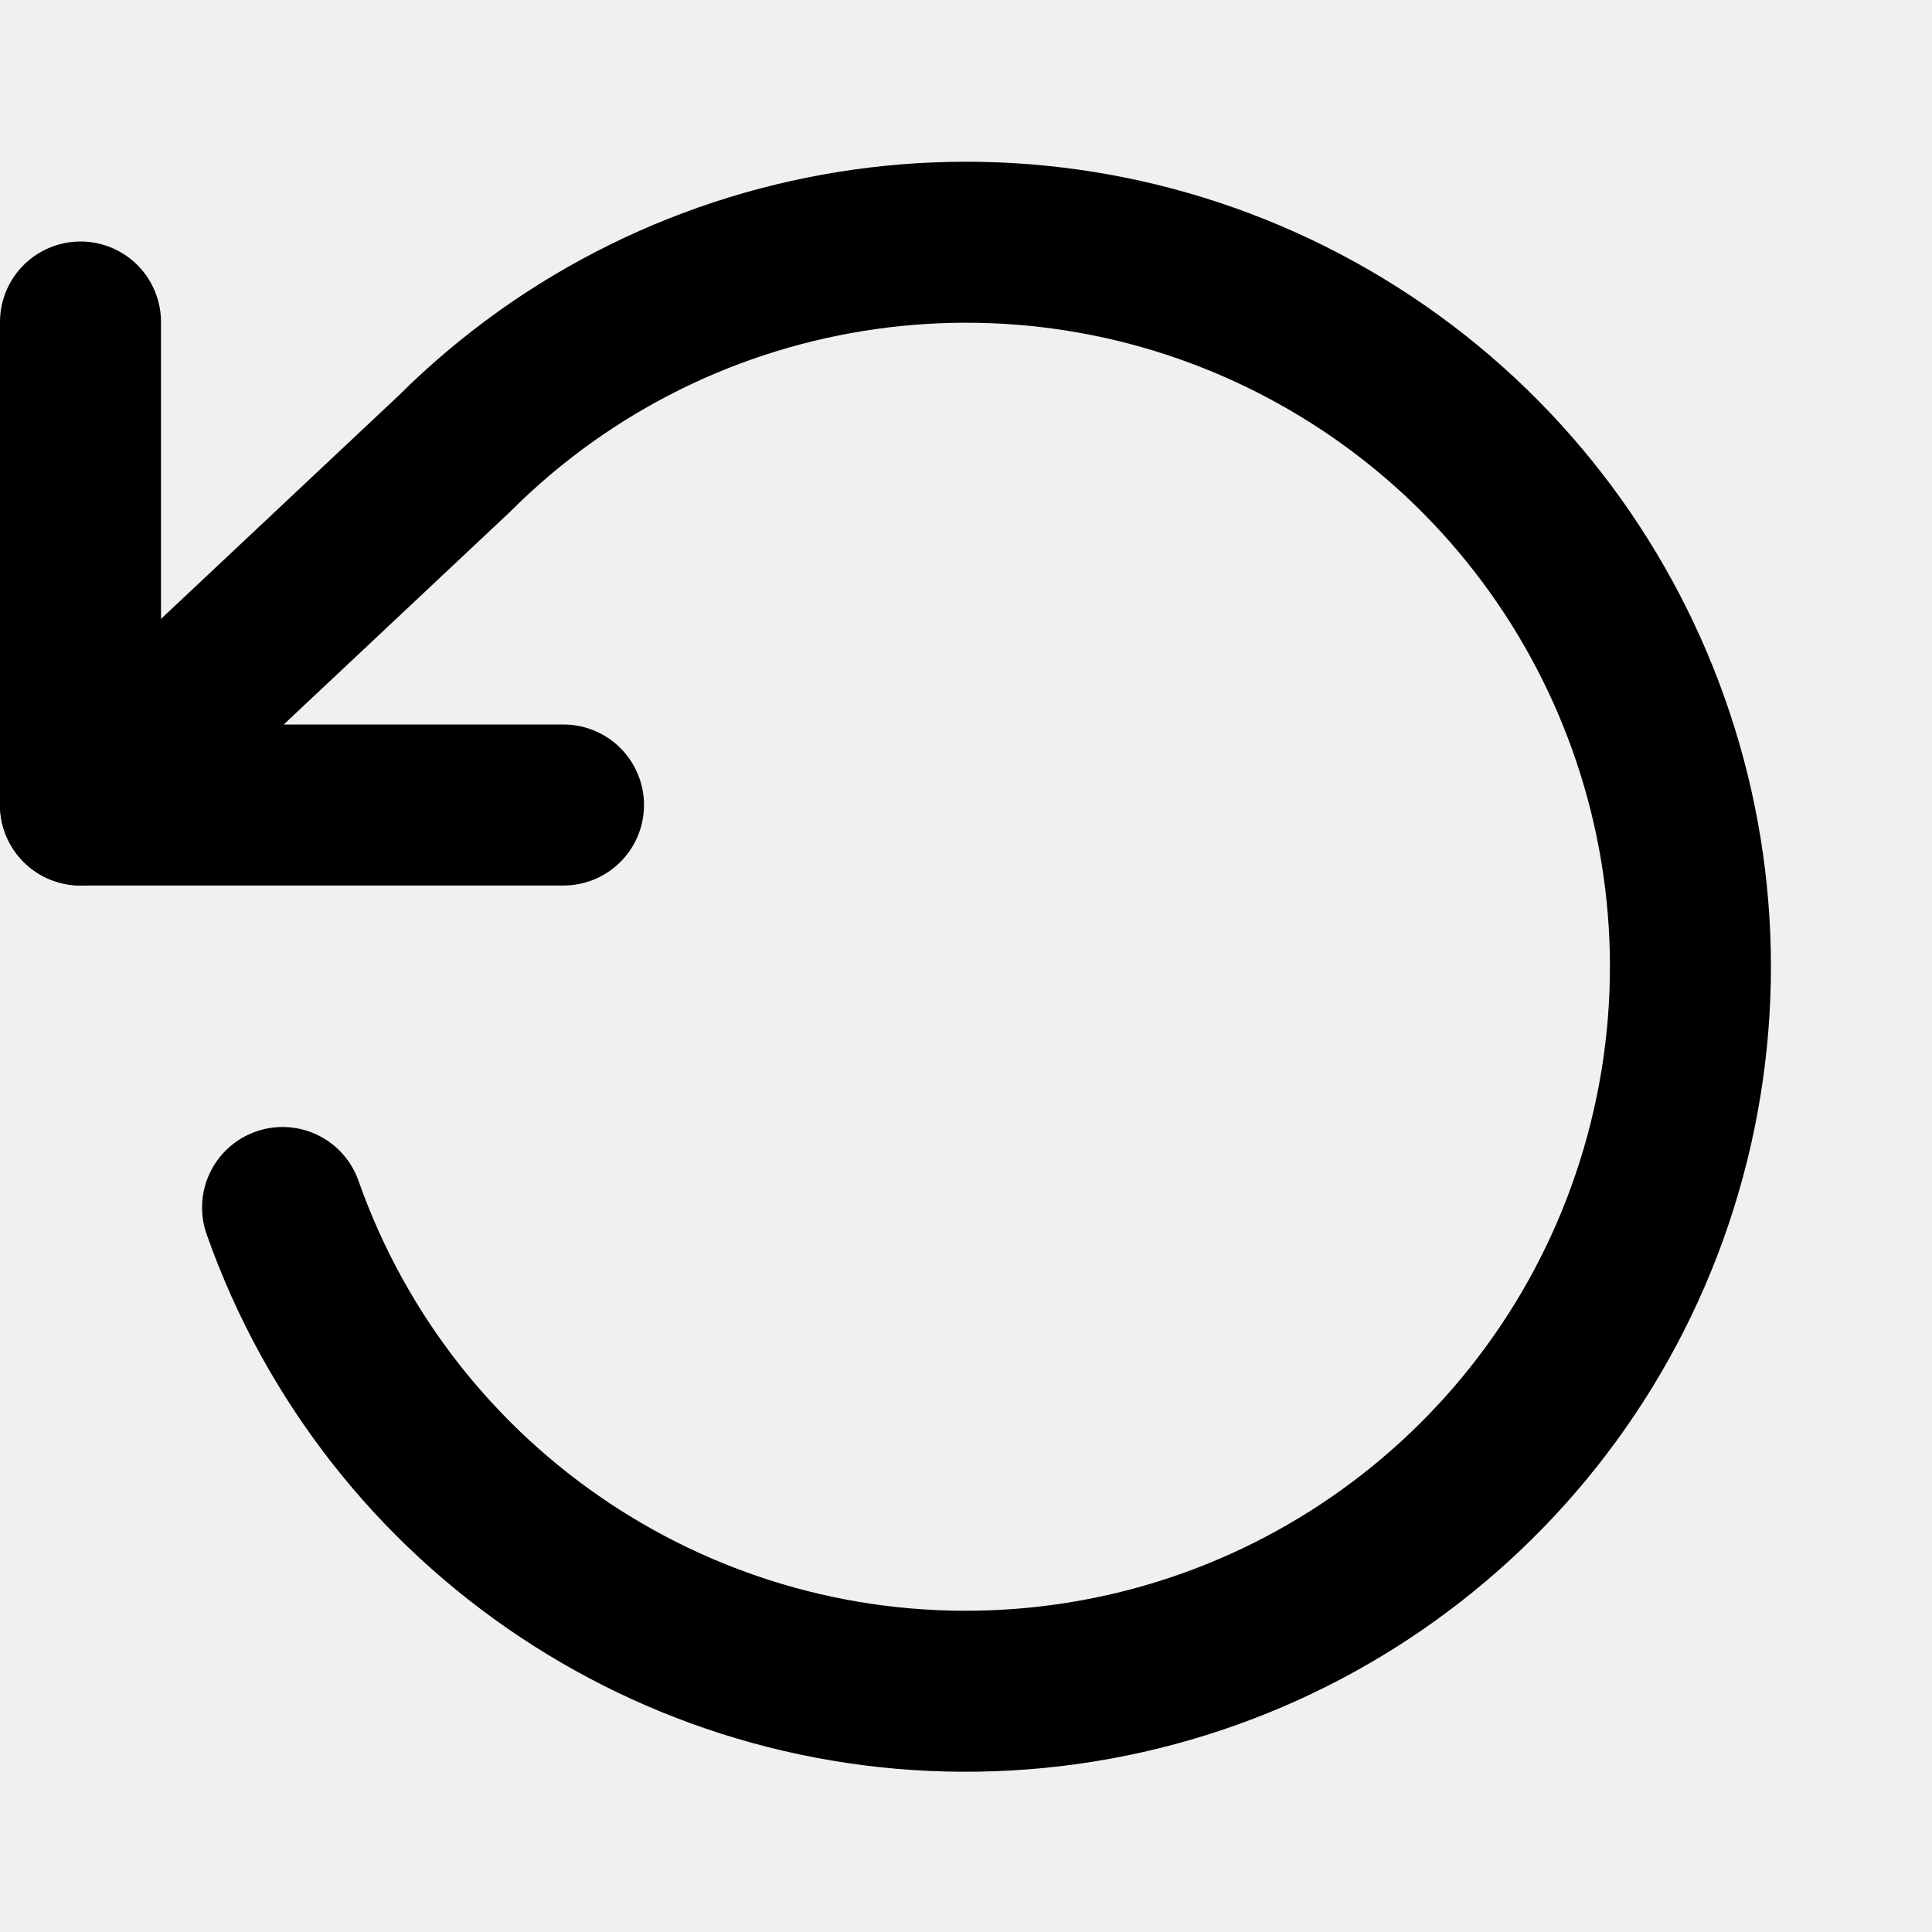
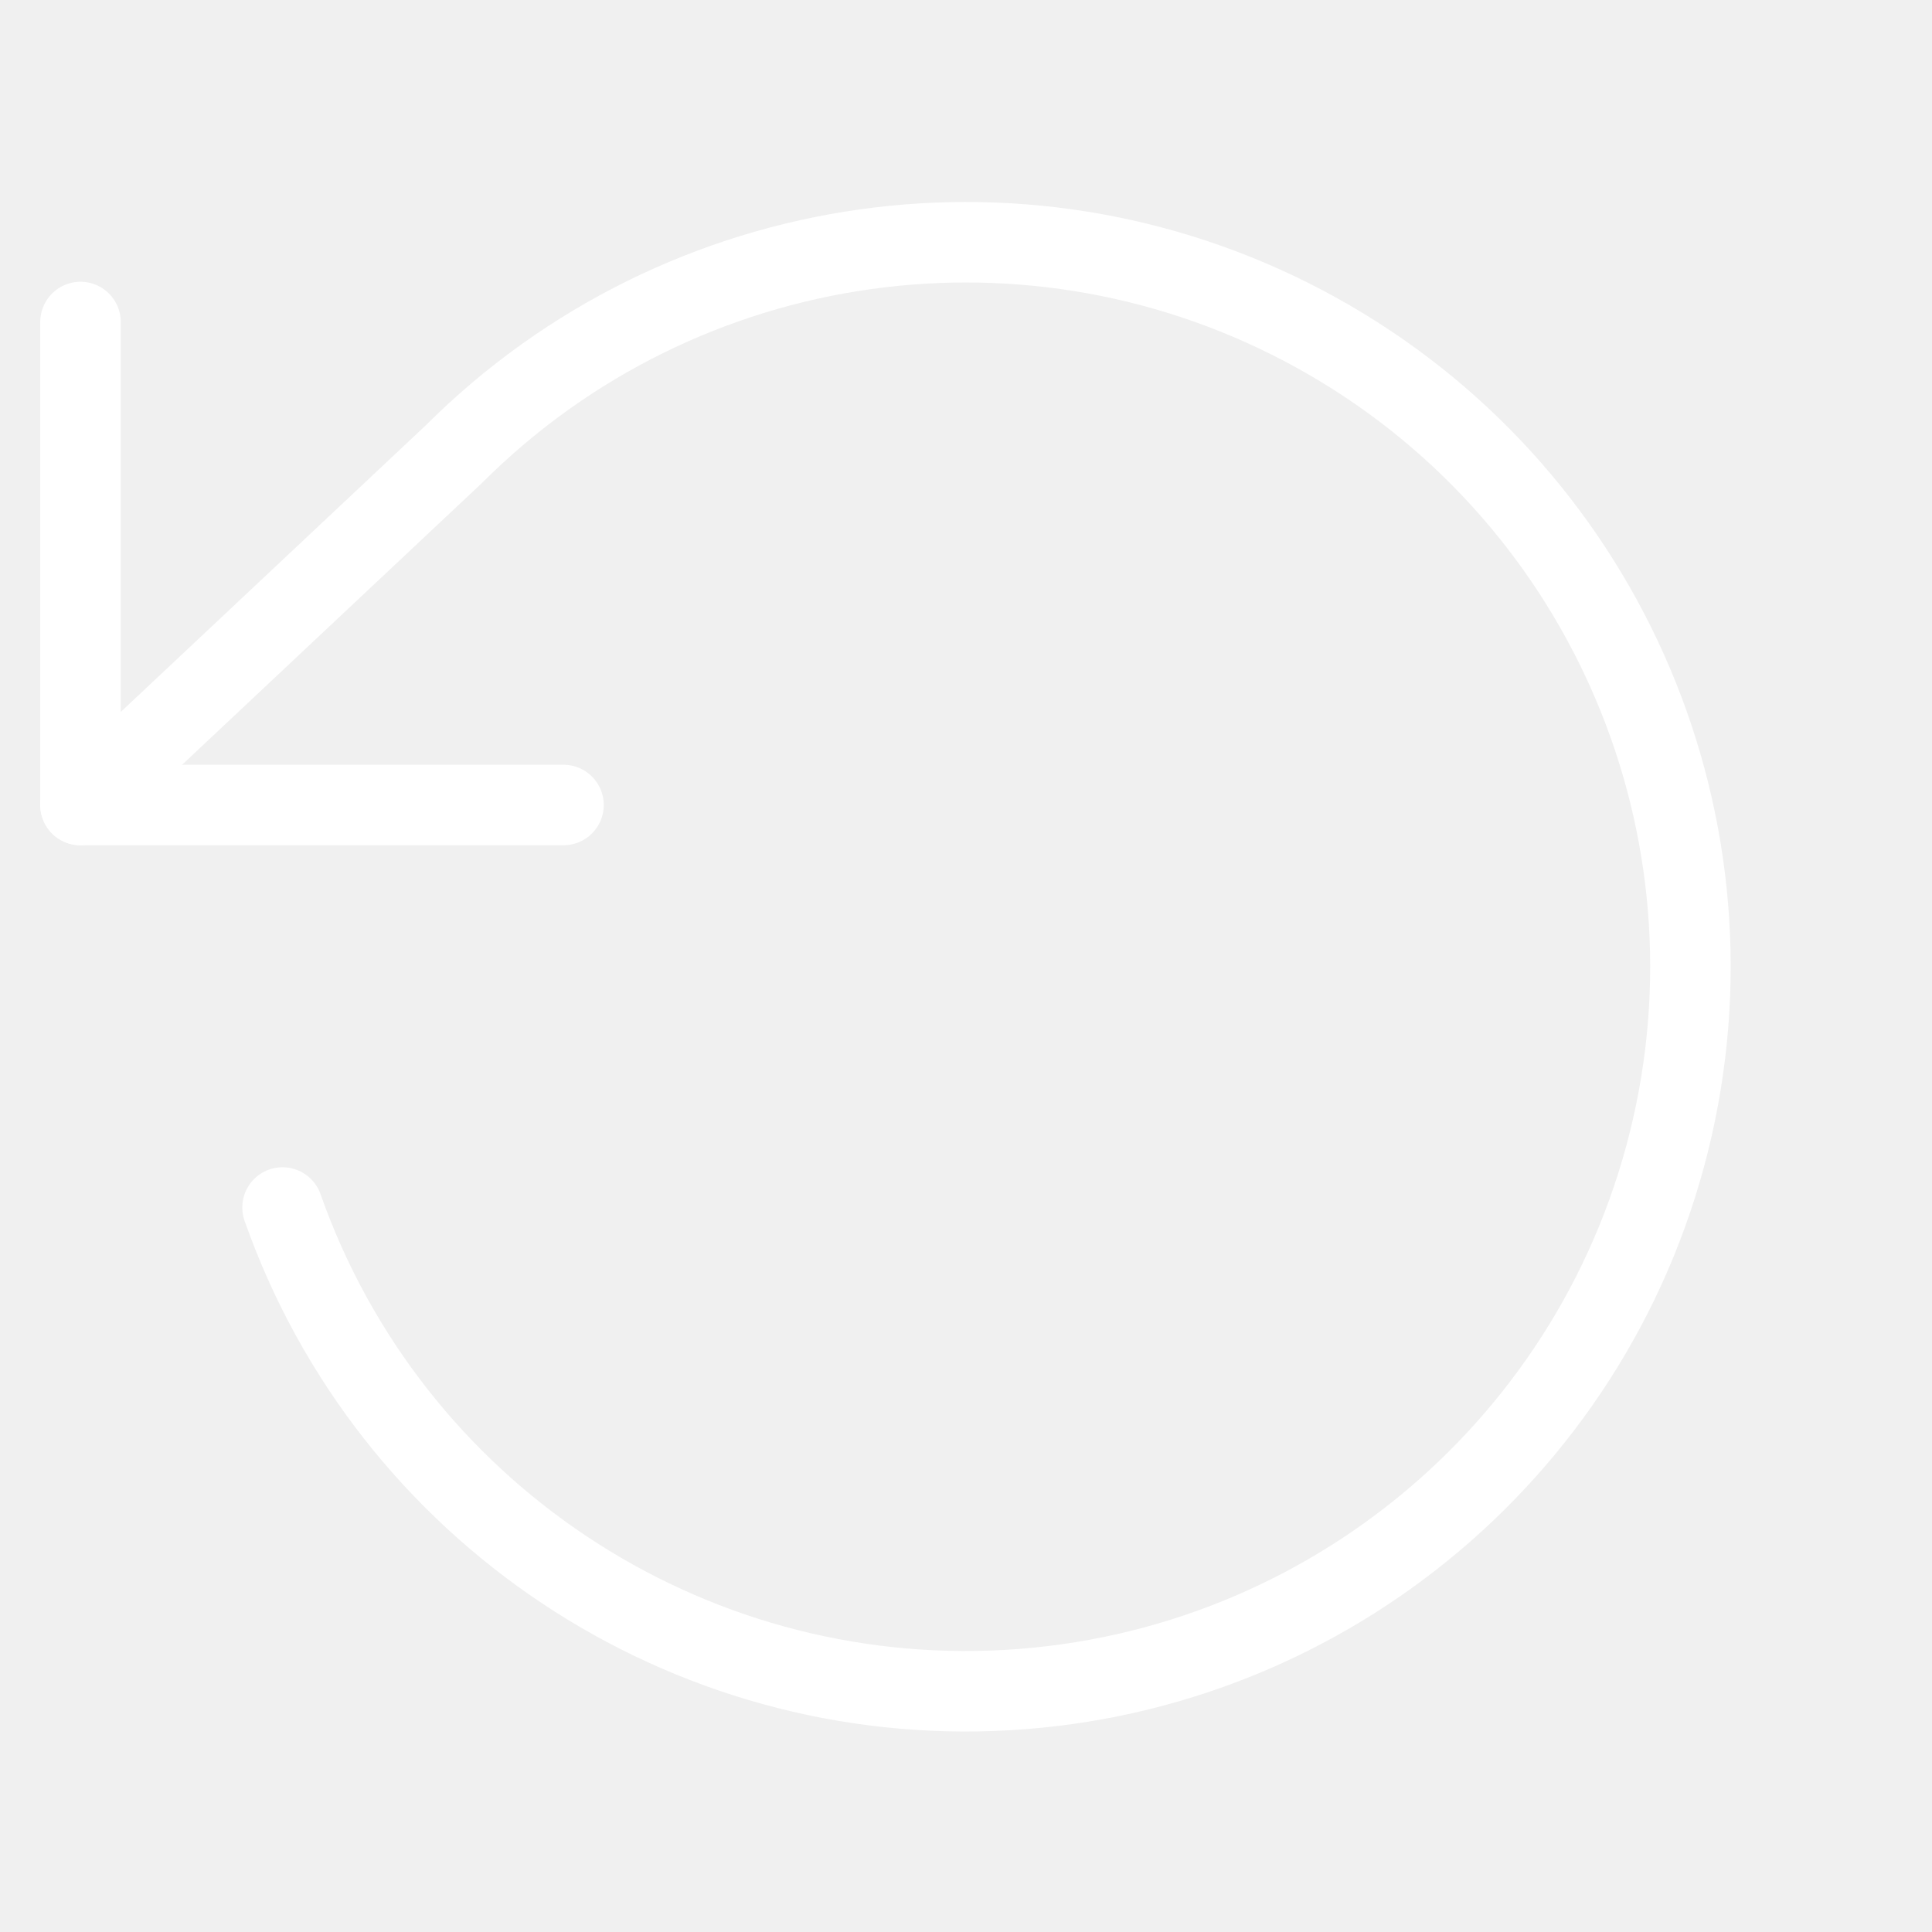
- <svg xmlns="http://www.w3.org/2000/svg" width="24" height="24" viewBox="0 0 24 24" fill="none" stroke="currentColor" stroke-width="2" stroke-linecap="round" stroke-linejoin="round" class="feather feather-rotate-ccw">
+ <svg xmlns="http://www.w3.org/2000/svg" width="20" height="20" viewBox="0 0 24 24" fill="none" stroke="white" stroke-width="1" stroke-linecap="round" stroke-linejoin="round" class="feather feather-rotate-ccw">
  <polyline points="1 4 1 10 7 10" />
  <path d="M3.51 15a9 9 0 1 0 2.13-9.36L1 10" />
</svg>
